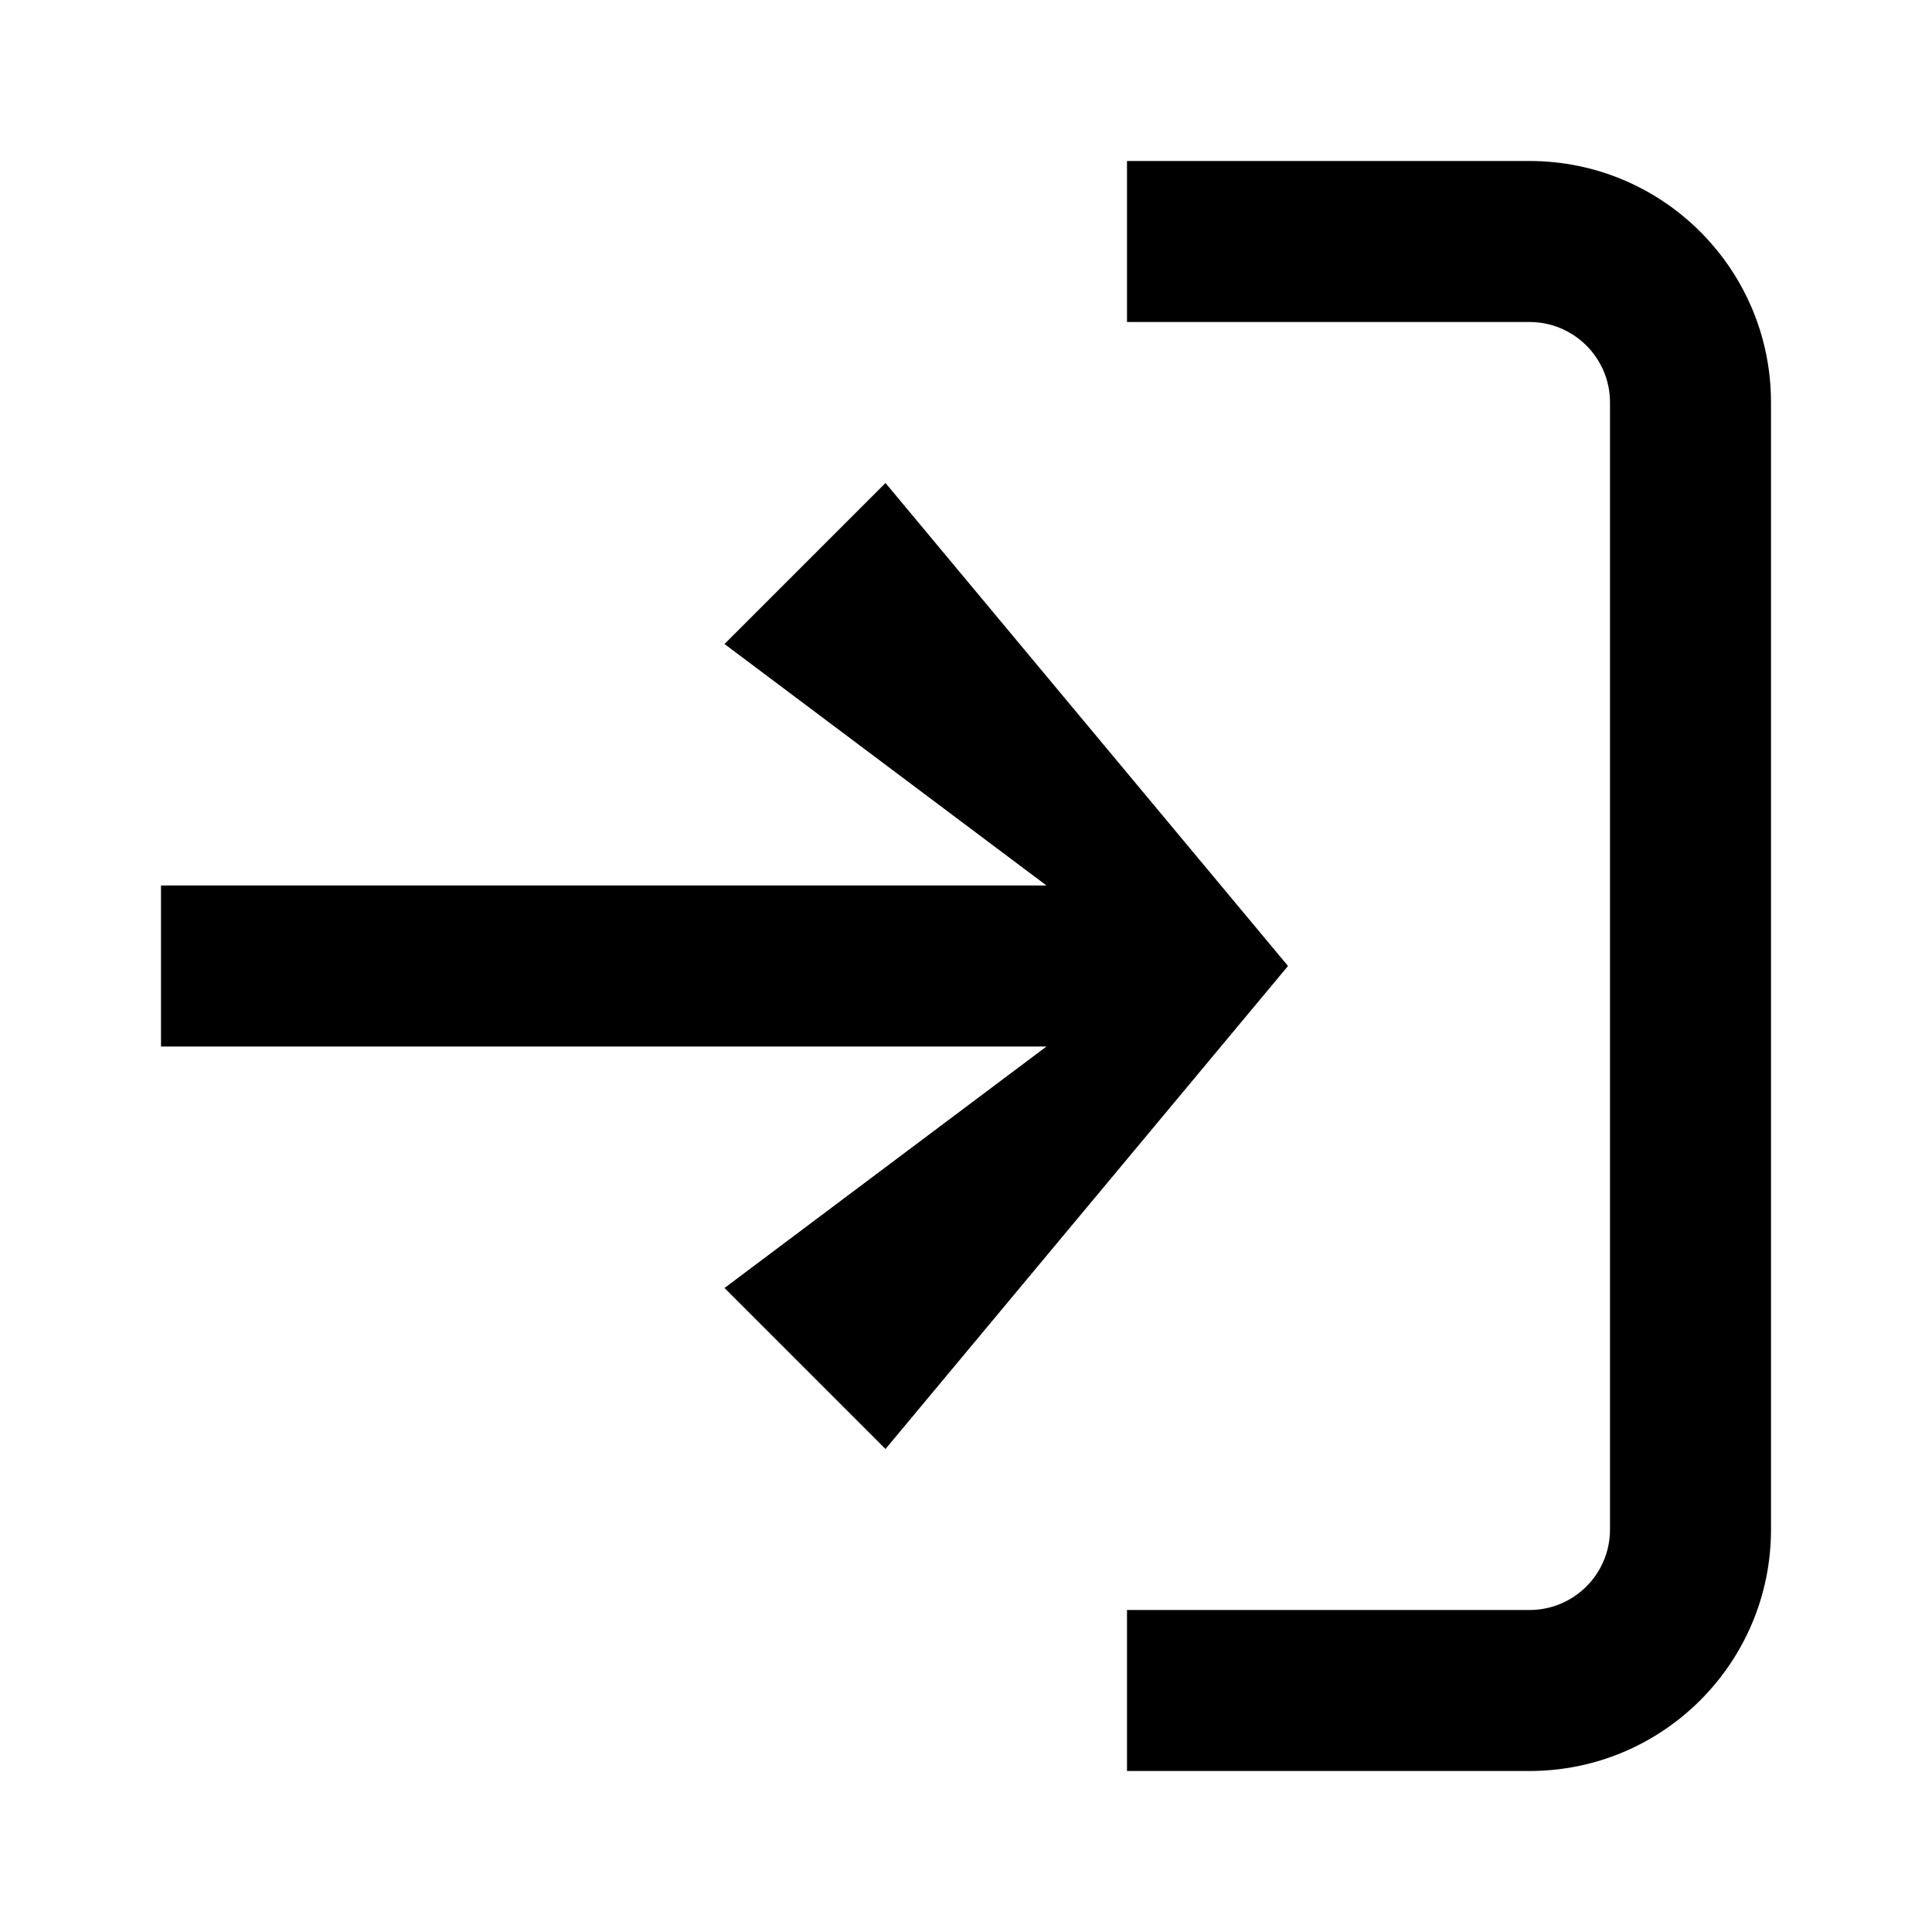
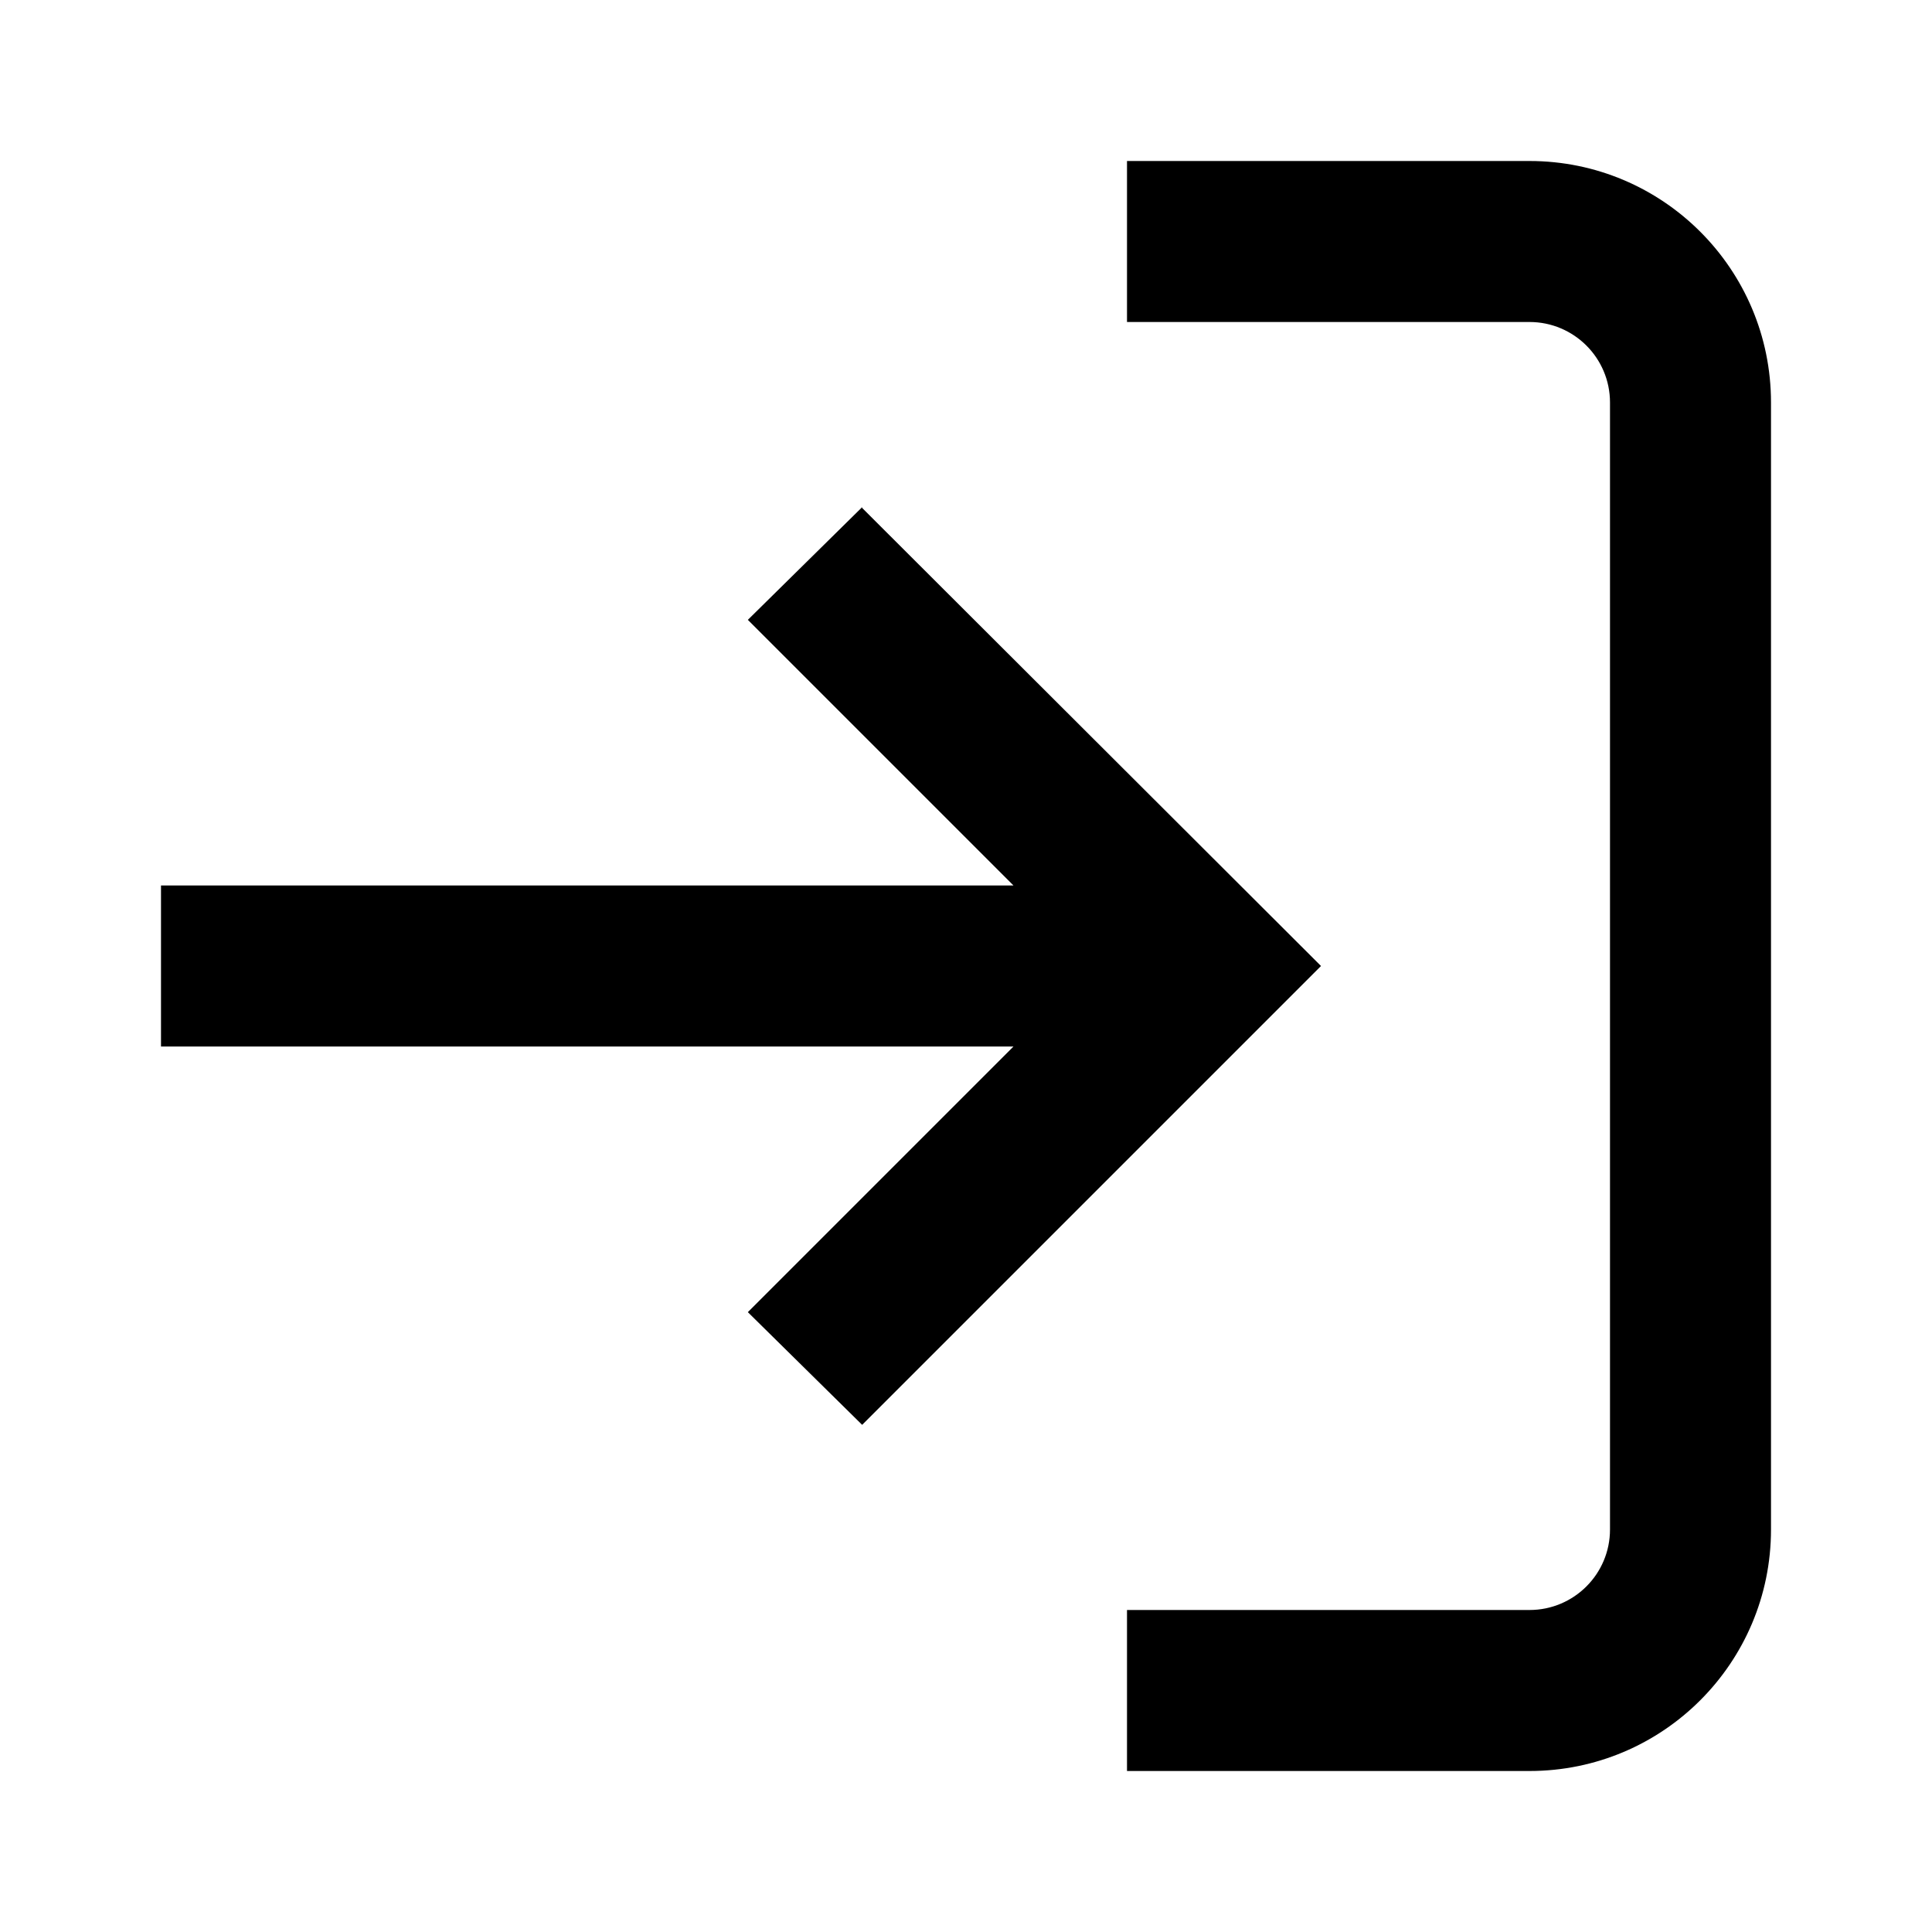
- <svg xmlns="http://www.w3.org/2000/svg" width="1em" height="1em" fill="none" aria-hidden="true" viewBox="0 0 24 24">
-   <path fill="currentColor" fill-rule="evenodd" d="M19 4h-5V2h5a3 3 0 0 1 3 3v14a3 3 0 0 1-3 3h-5v-2h5a1 1 0 0 0 1-1V5a1 1 0 0 0-1-1Zm-8 2 5 6-5 6-2-2 4-3H2v-2h11L9 8l2-2Z" clip-rule="evenodd" />
+ <svg xmlns="http://www.w3.org/2000/svg" width="24" height="24" fill="none" viewBox="0 0 24 24" aria-hidden="true" focusable="false">
+   <path fill="currentColor" fill-rule="evenodd" d="M19 4h-5V2h5a3 3 0 0 1 3 3v14a3 3 0 0 1-3 3h-5v-2h5a1 1 0 0 0 1-1V5a1 1 0 0 0-1-1Zm-8.3 2.3 5.71 5.7-5.7 5.7-1.42-1.4 3.3-3.3H2v-2h10.59l-3.3-3.3 1.42-1.4Z" clip-rule="evenodd" />
</svg>
